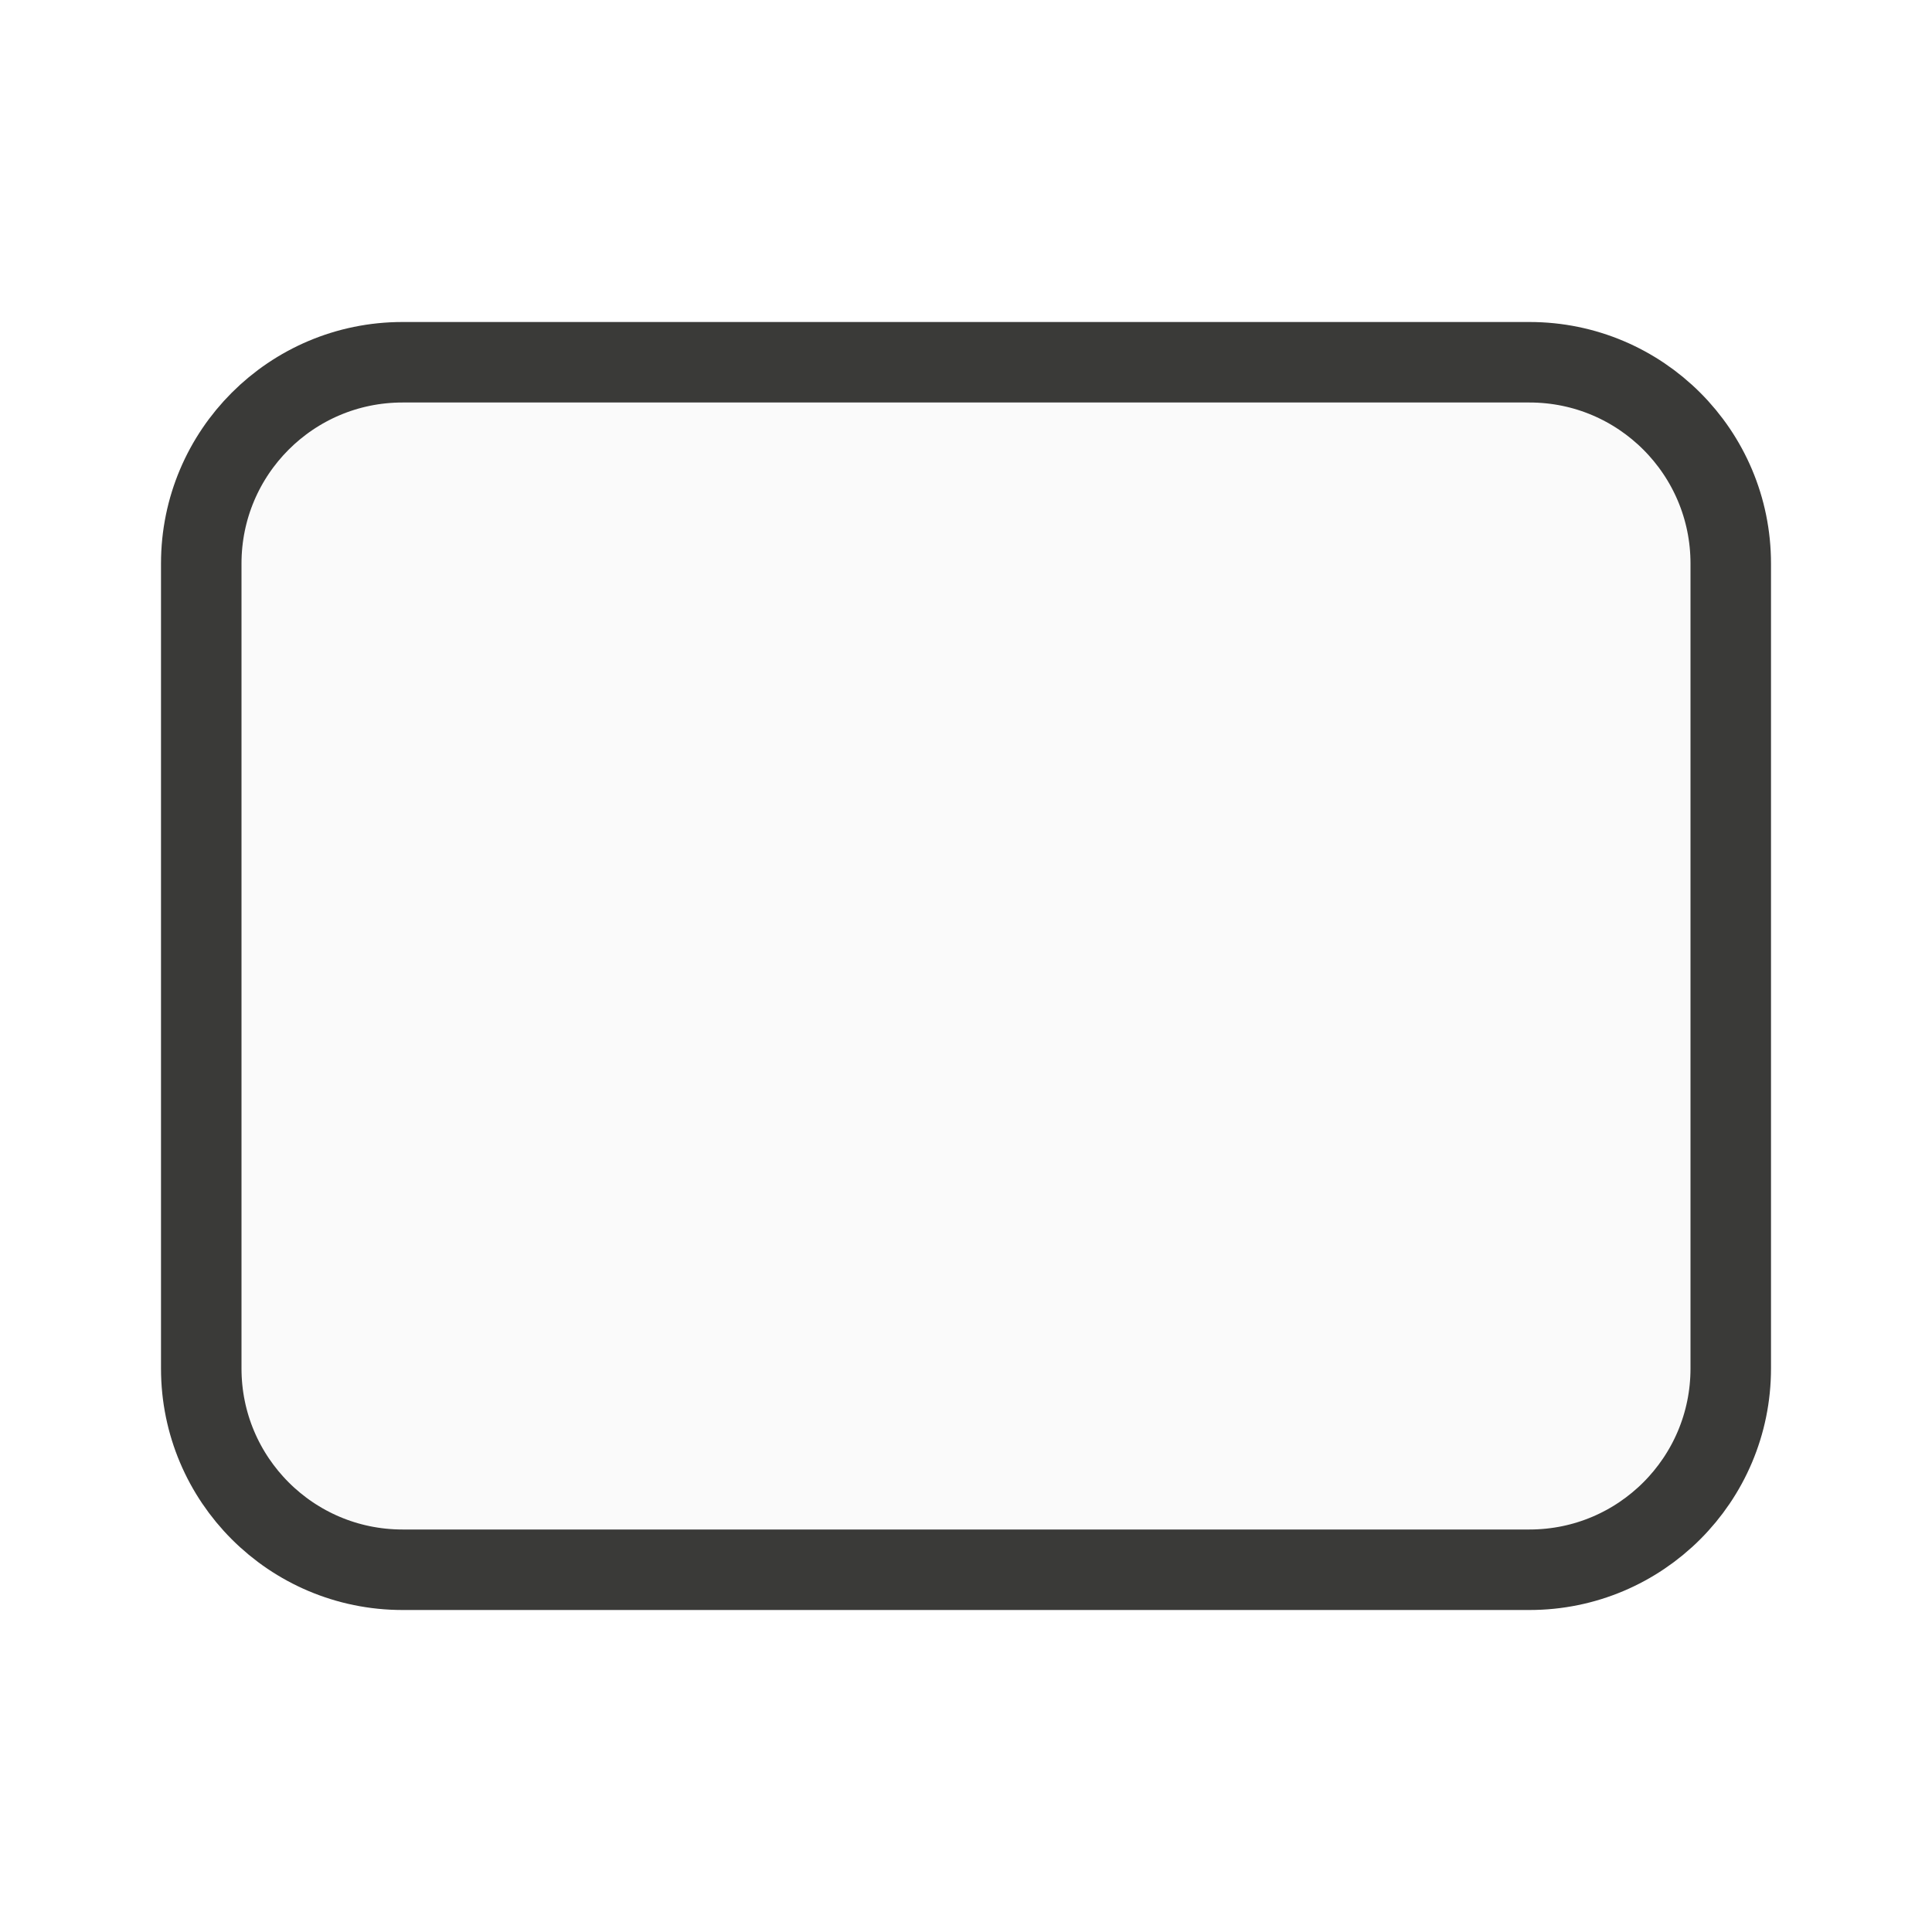
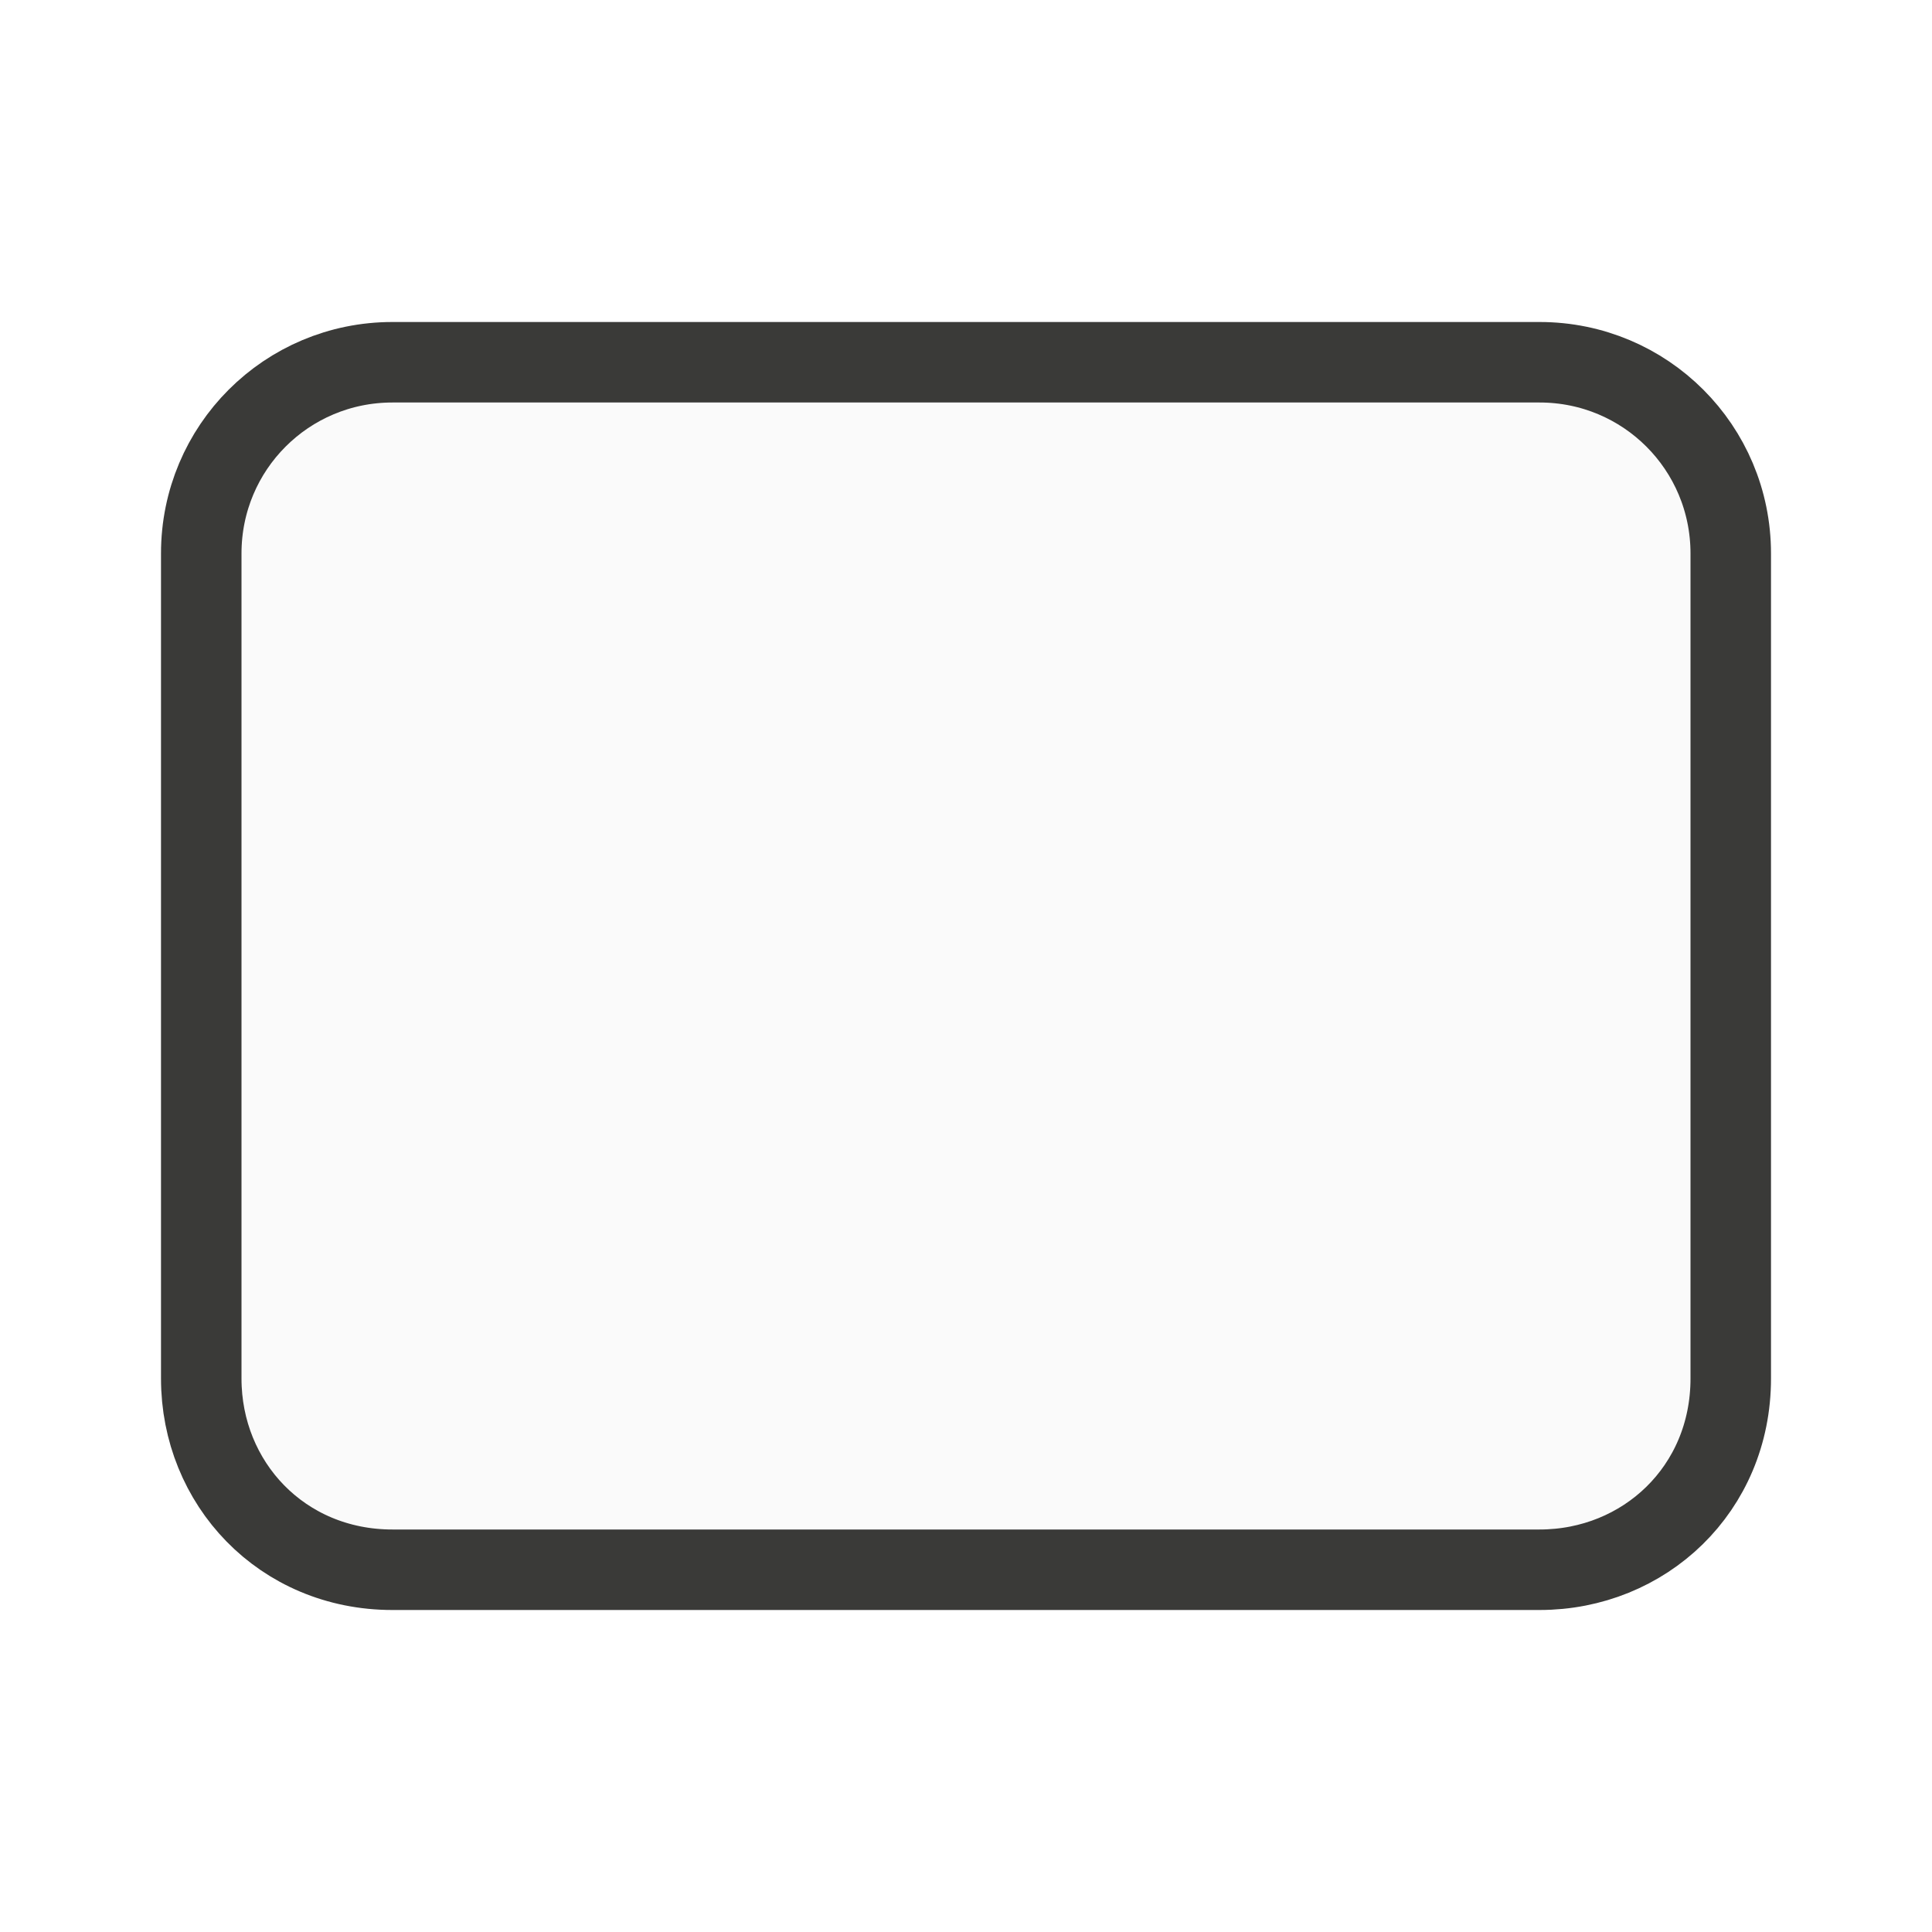
<svg xmlns="http://www.w3.org/2000/svg" viewBox="0 0 24 24">
-   <rect fill="#fafafa" height="15" ry="2.5" stroke="#3a3a38" stroke-linecap="round" stroke-linejoin="round" width="19" x="2.5" y="4.5" />
+   <path id="ShapeColor" d="M 4.875,4.5 C 3.56,4.5 2.5,5.56 2.5,6.875 v 10.25 c 0,1.3 1,2.375 2.375,2.375 h 14.25 c 1.3,0 2.375,-1 2.375,-2.375 V 6.875 C 21.5,5.56 20.44,4.5 19.125,4.5 Z" fill="#fafafa" stroke="#3a3a38" stroke-linecap="round" stroke-linejoin="round" />
</svg>
